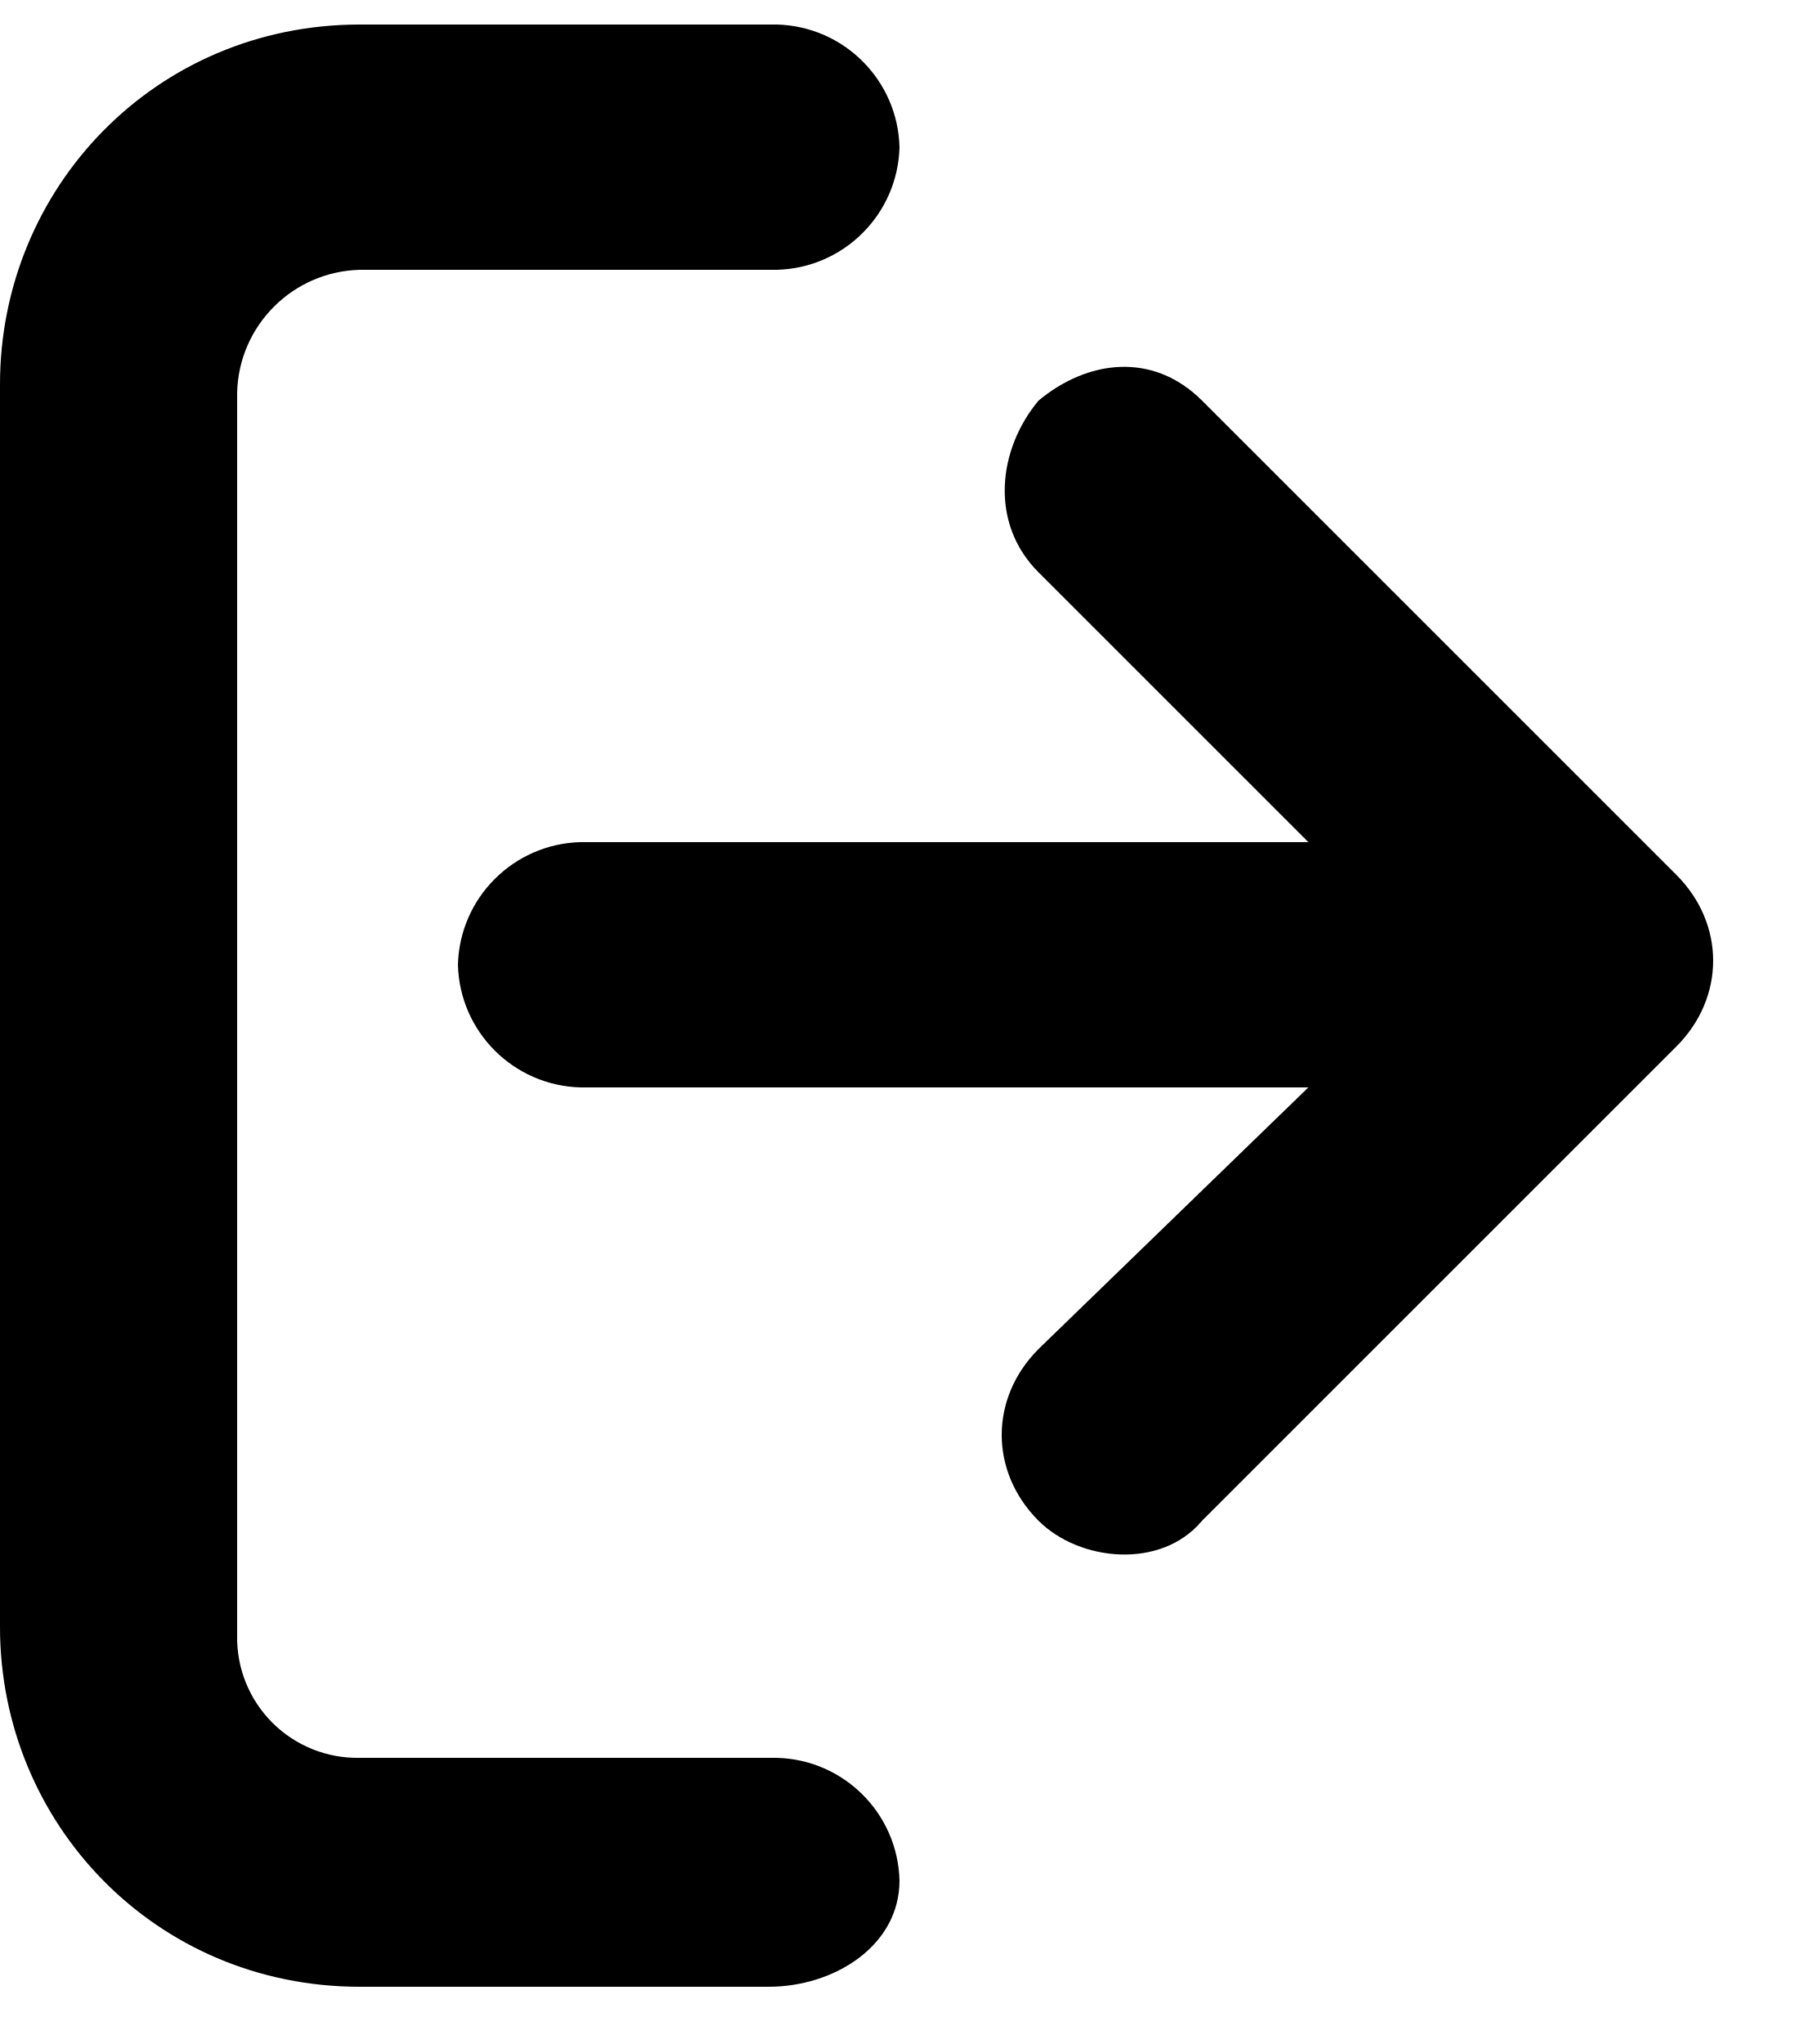
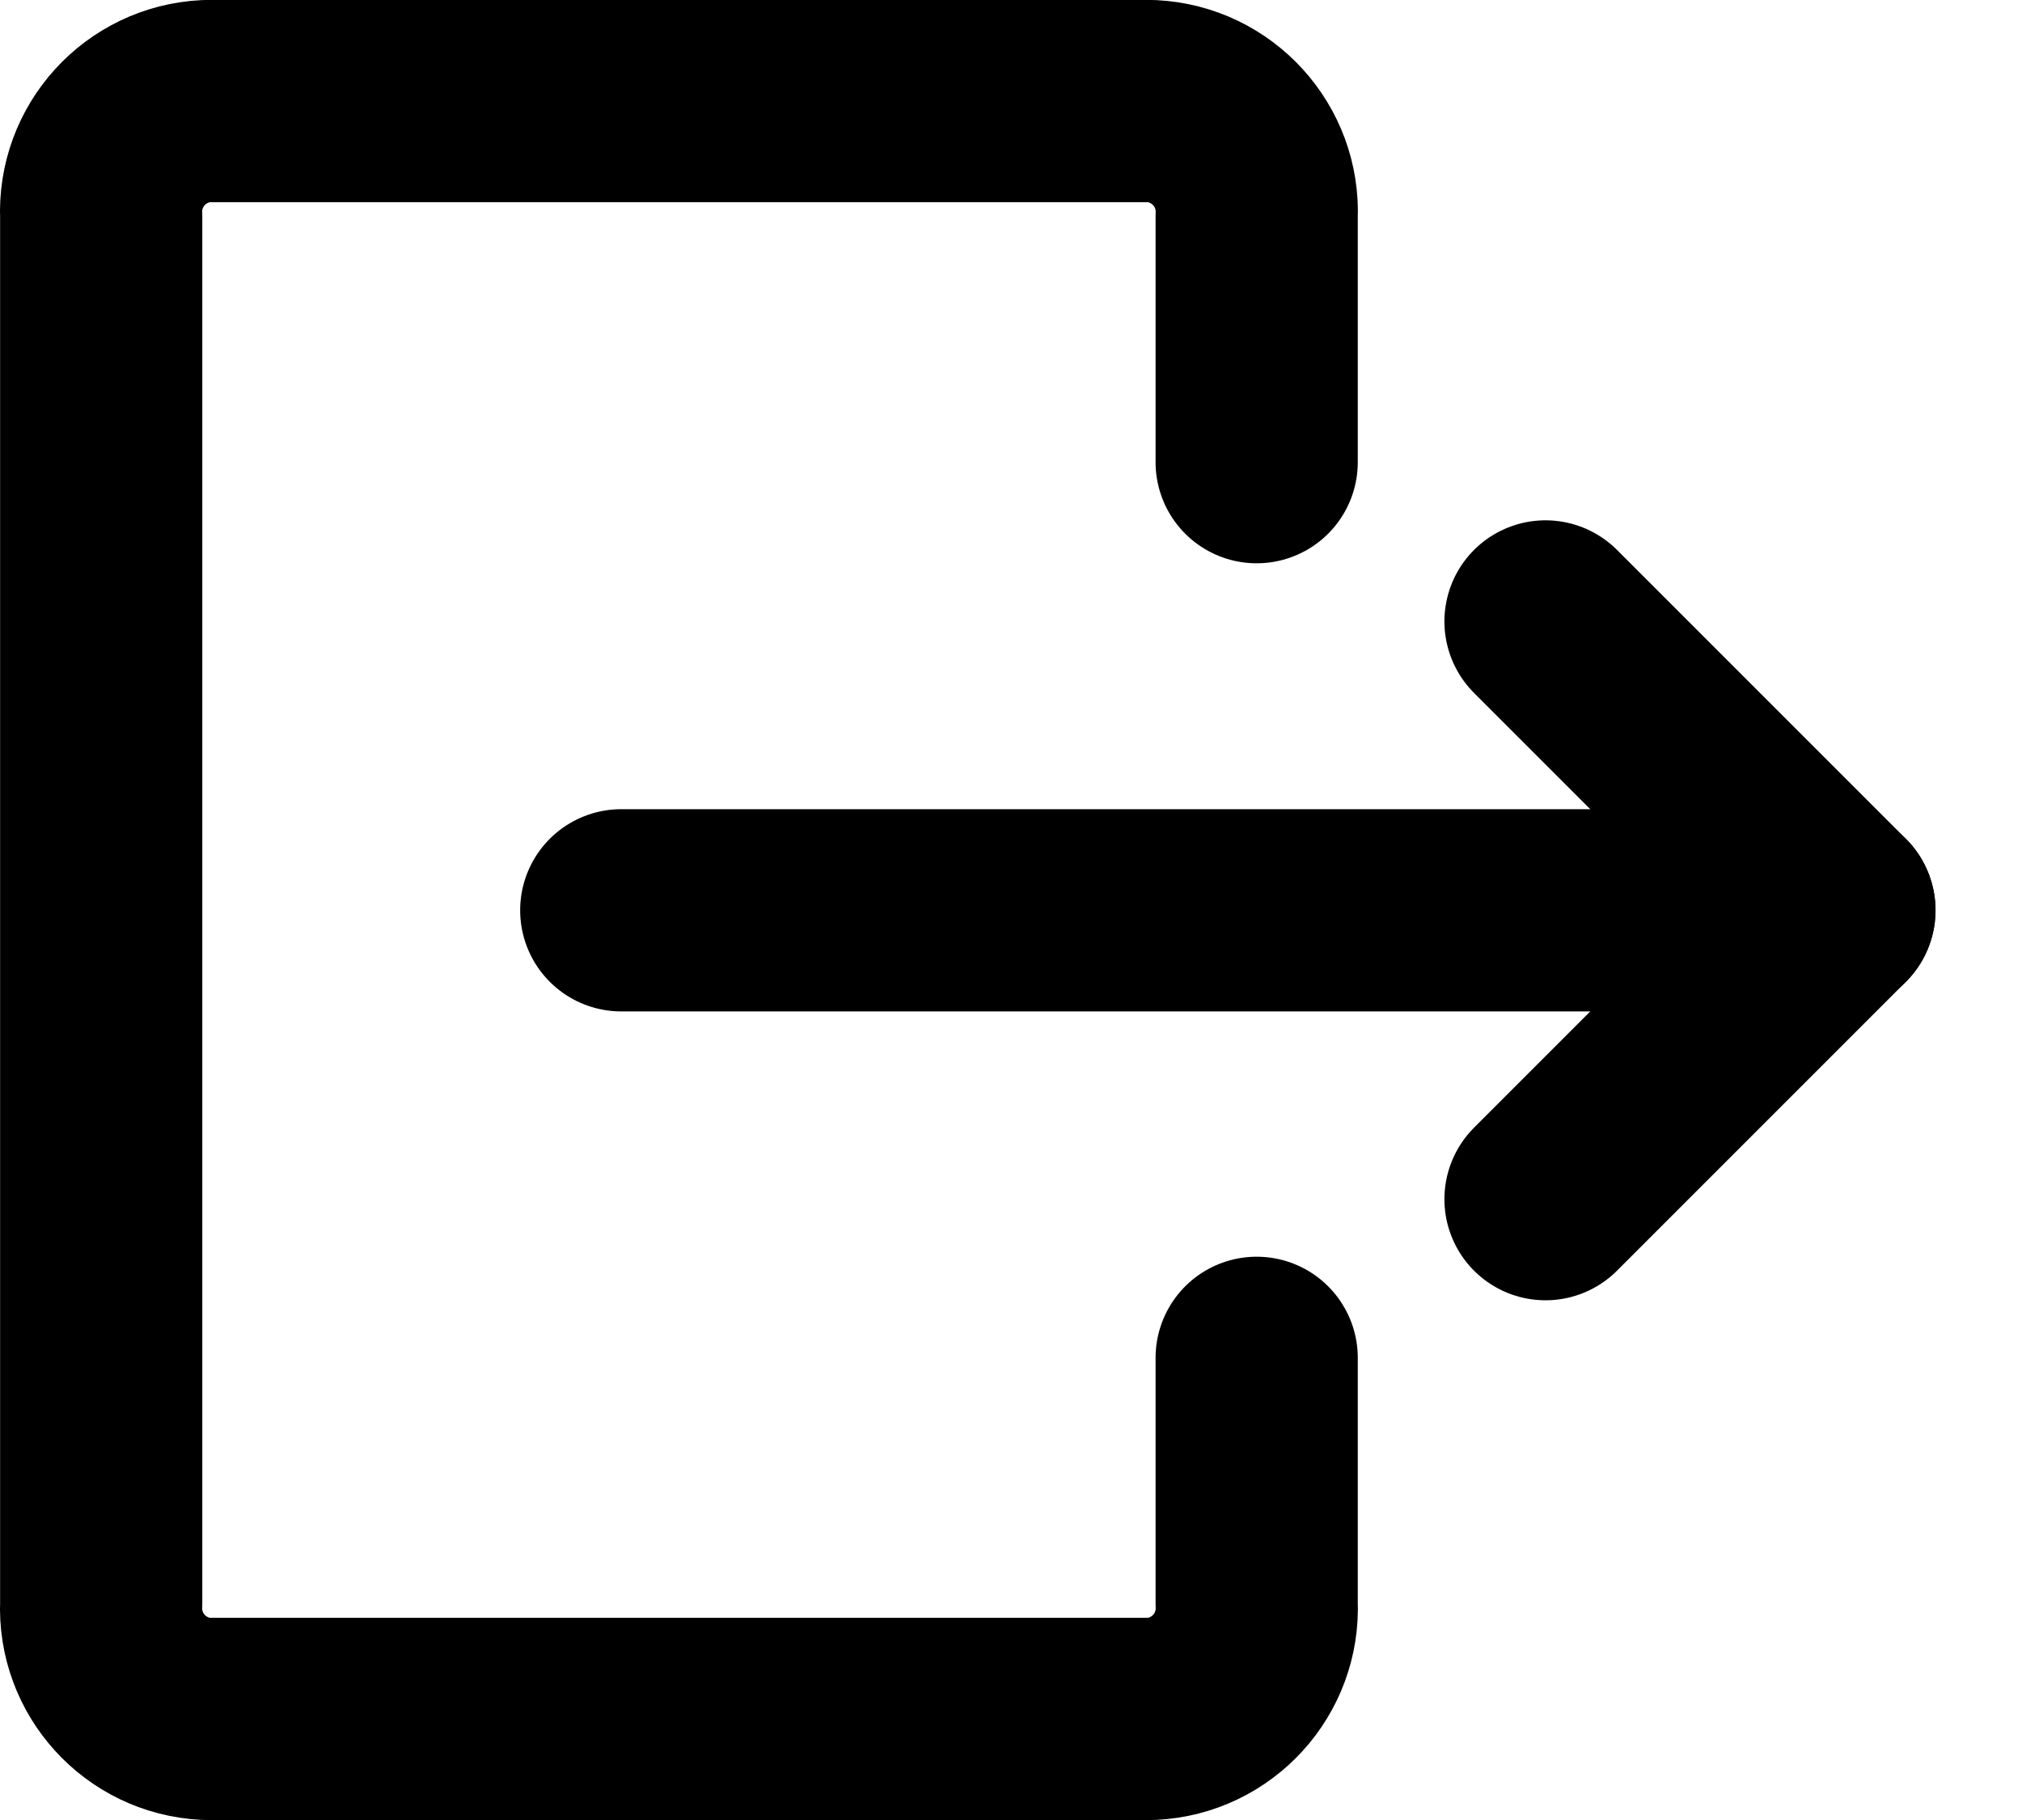
- <svg xmlns="http://www.w3.org/2000/svg" viewBox="0 0 22 25">
-   <path d="M4.4 24.3c-2.5 0-4.4-2-4.4-4.4V4.7C0 2.3 1.9.3 4.4.3h5.1A1.54 1.54 0 0111 1.8a1.54 1.54 0 01-1.5 1.5H4.4a1.54 1.54 0 00-1.5 1.5V20a1.47 1.47 0 001.5 1.5h5.1A1.54 1.54 0 0111 23c0 .8-.8 1.3-1.6 1.3h-5zm8.3-5.7c-.6-.6-.6-1.5 0-2.1l3.3-3.2H7.1a1.54 1.54 0 01-1.5-1.5 1.54 1.54 0 011.5-1.5H16L12.7 7c-.6-.6-.5-1.5 0-2.1.6-.5 1.4-.6 2 0l5.8 5.8c.6.6.6 1.5 0 2.1l-5.8 5.8c-.5.6-1.5.5-2 0z" />
+ <svg xmlns="http://www.w3.org/2000/svg" viewBox="0 0 20 18">
+   <path d="M6.145 9.003H18.145" fill="none" stroke="currentColor" stroke-width="2" stroke-linecap="round" stroke-linejoin="round" />
+   <path d="M15.287 11.86L18.144 9.003L15.287 6.146" fill="none" stroke="currentColor" stroke-width="2" stroke-linecap="round" stroke-linejoin="round" />
+   <path d="M12.43 13.429V15.857C12.457 16.459 11.992 16.97 11.39 17H2.04C1.438 16.97 0.974 16.459 1.001 15.857V2.143C0.974 1.541 1.438 1.03 2.04 1H11.39C11.992 1.03 12.457 1.541 12.43 2.143V4.571" fill="none" stroke="currentColor" stroke-width="2" stroke-linecap="round" stroke-linejoin="round" />
</svg>
